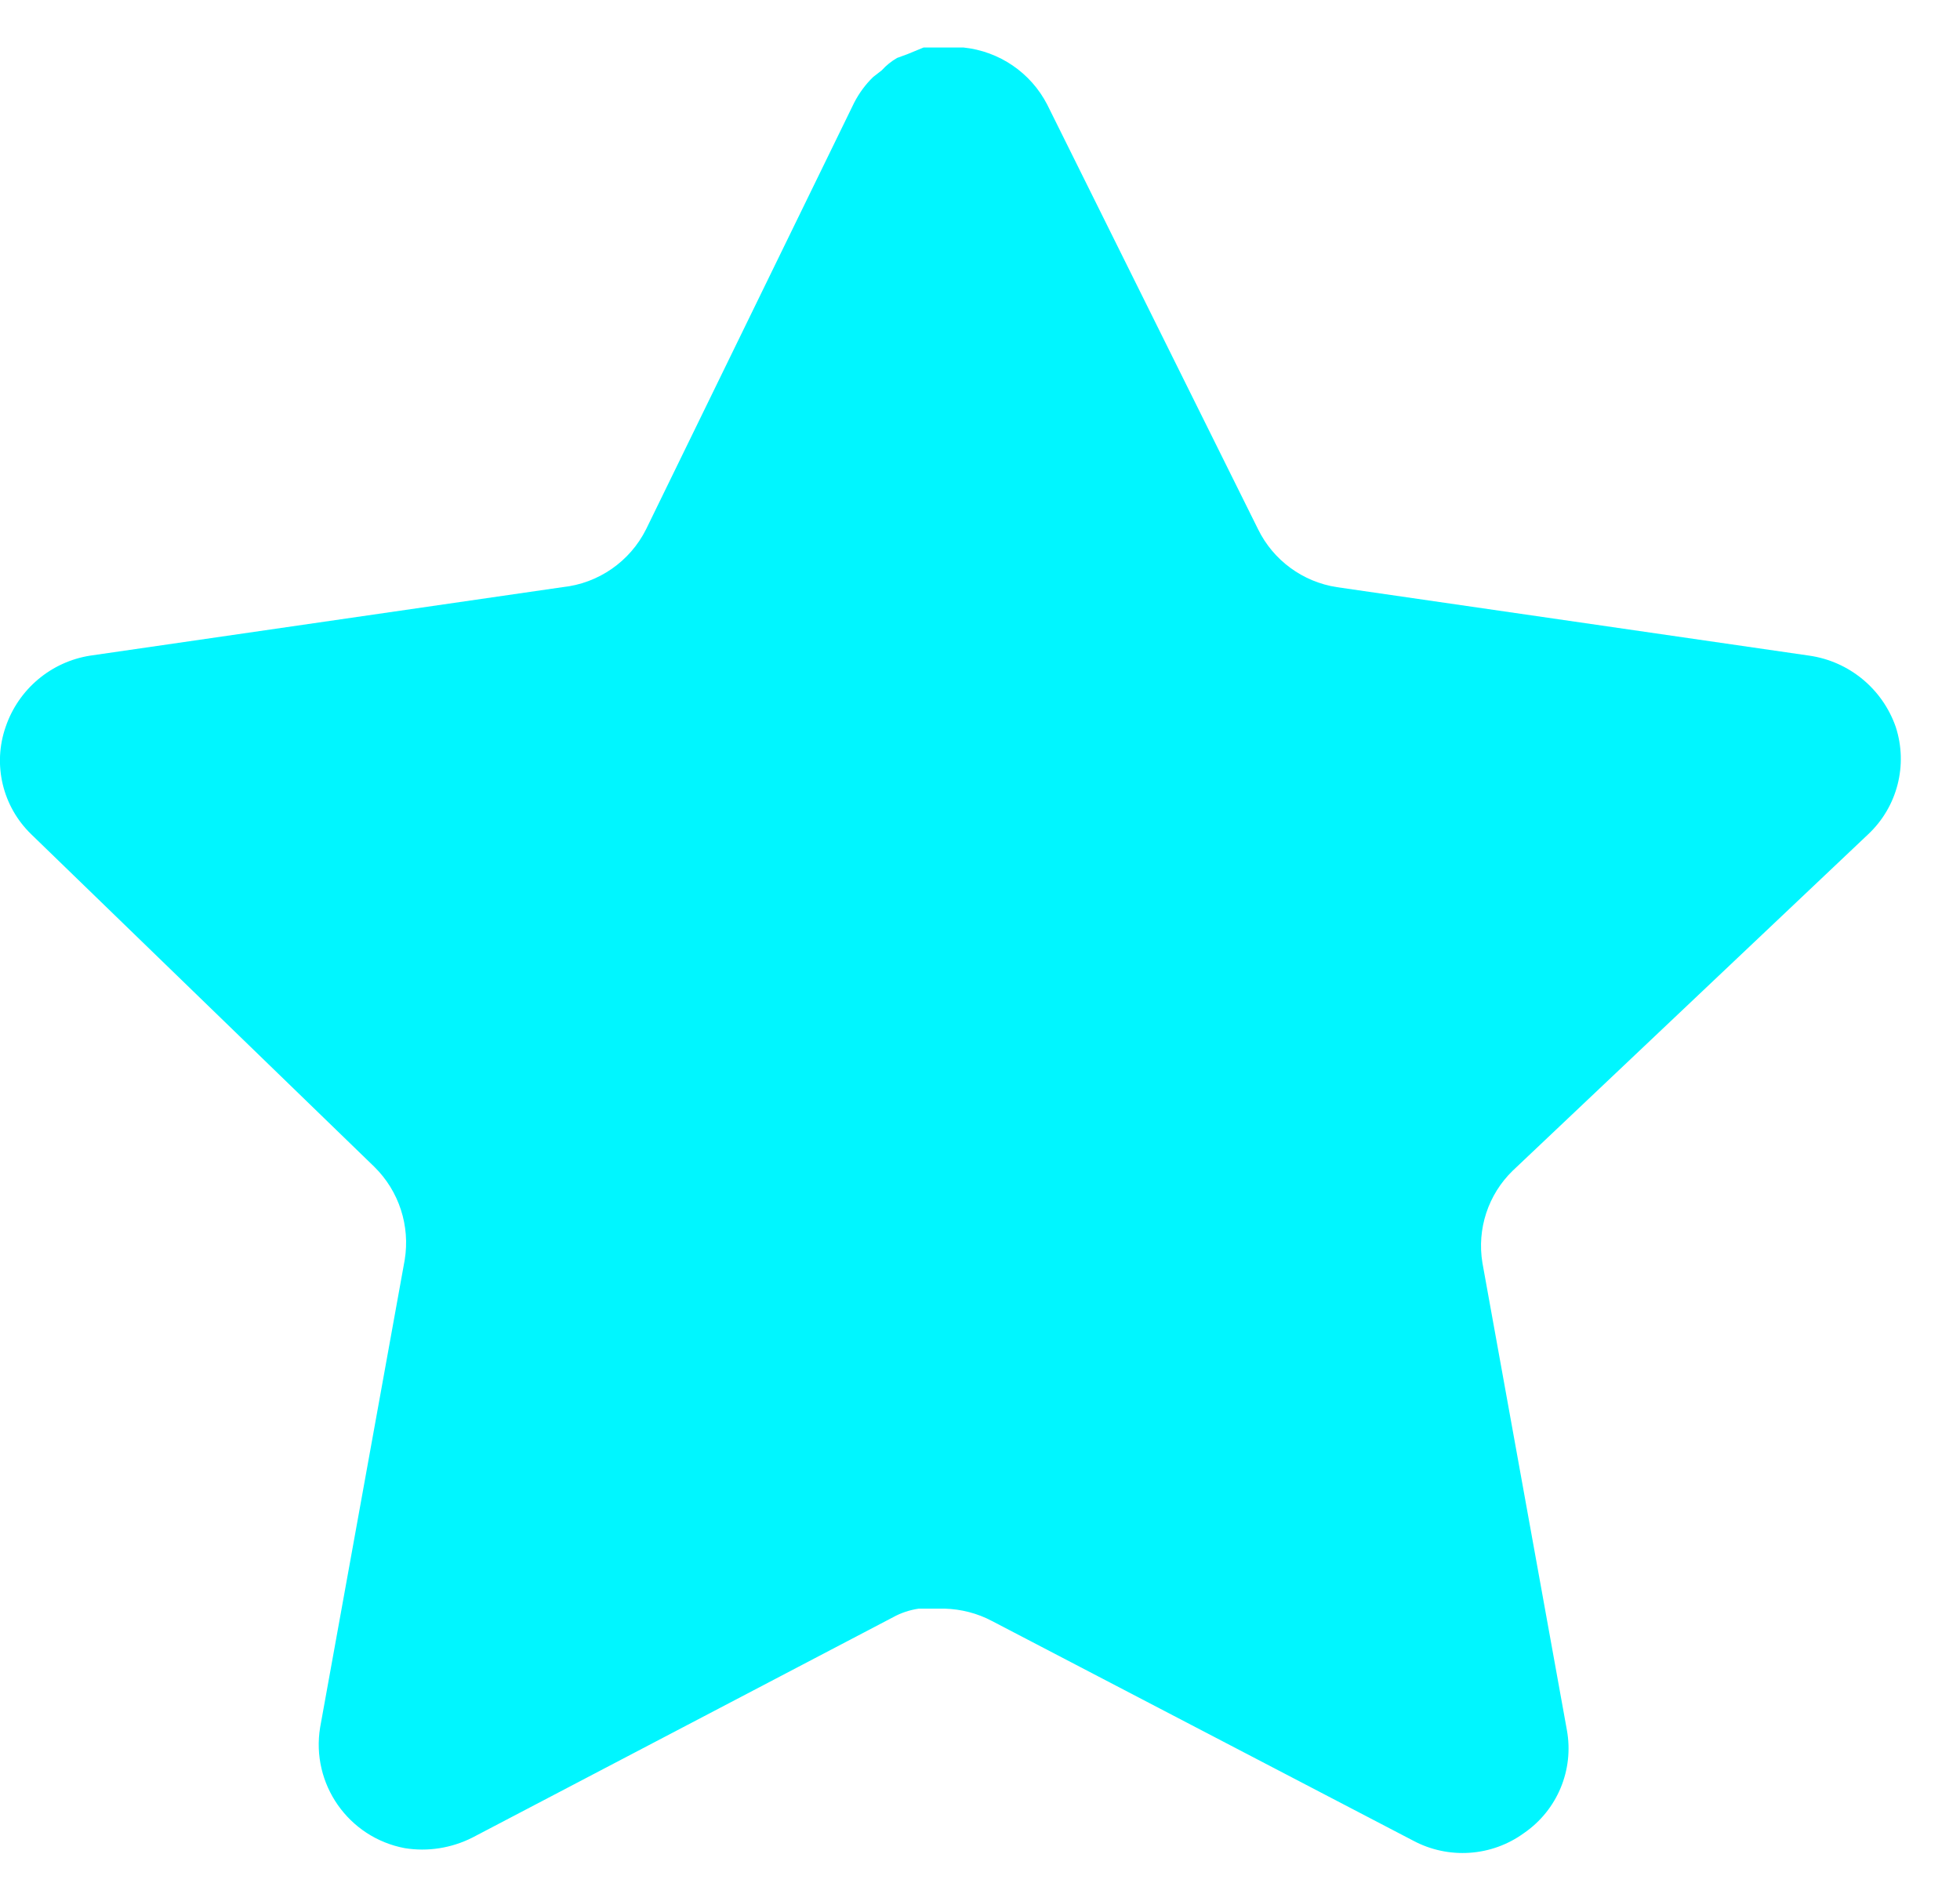
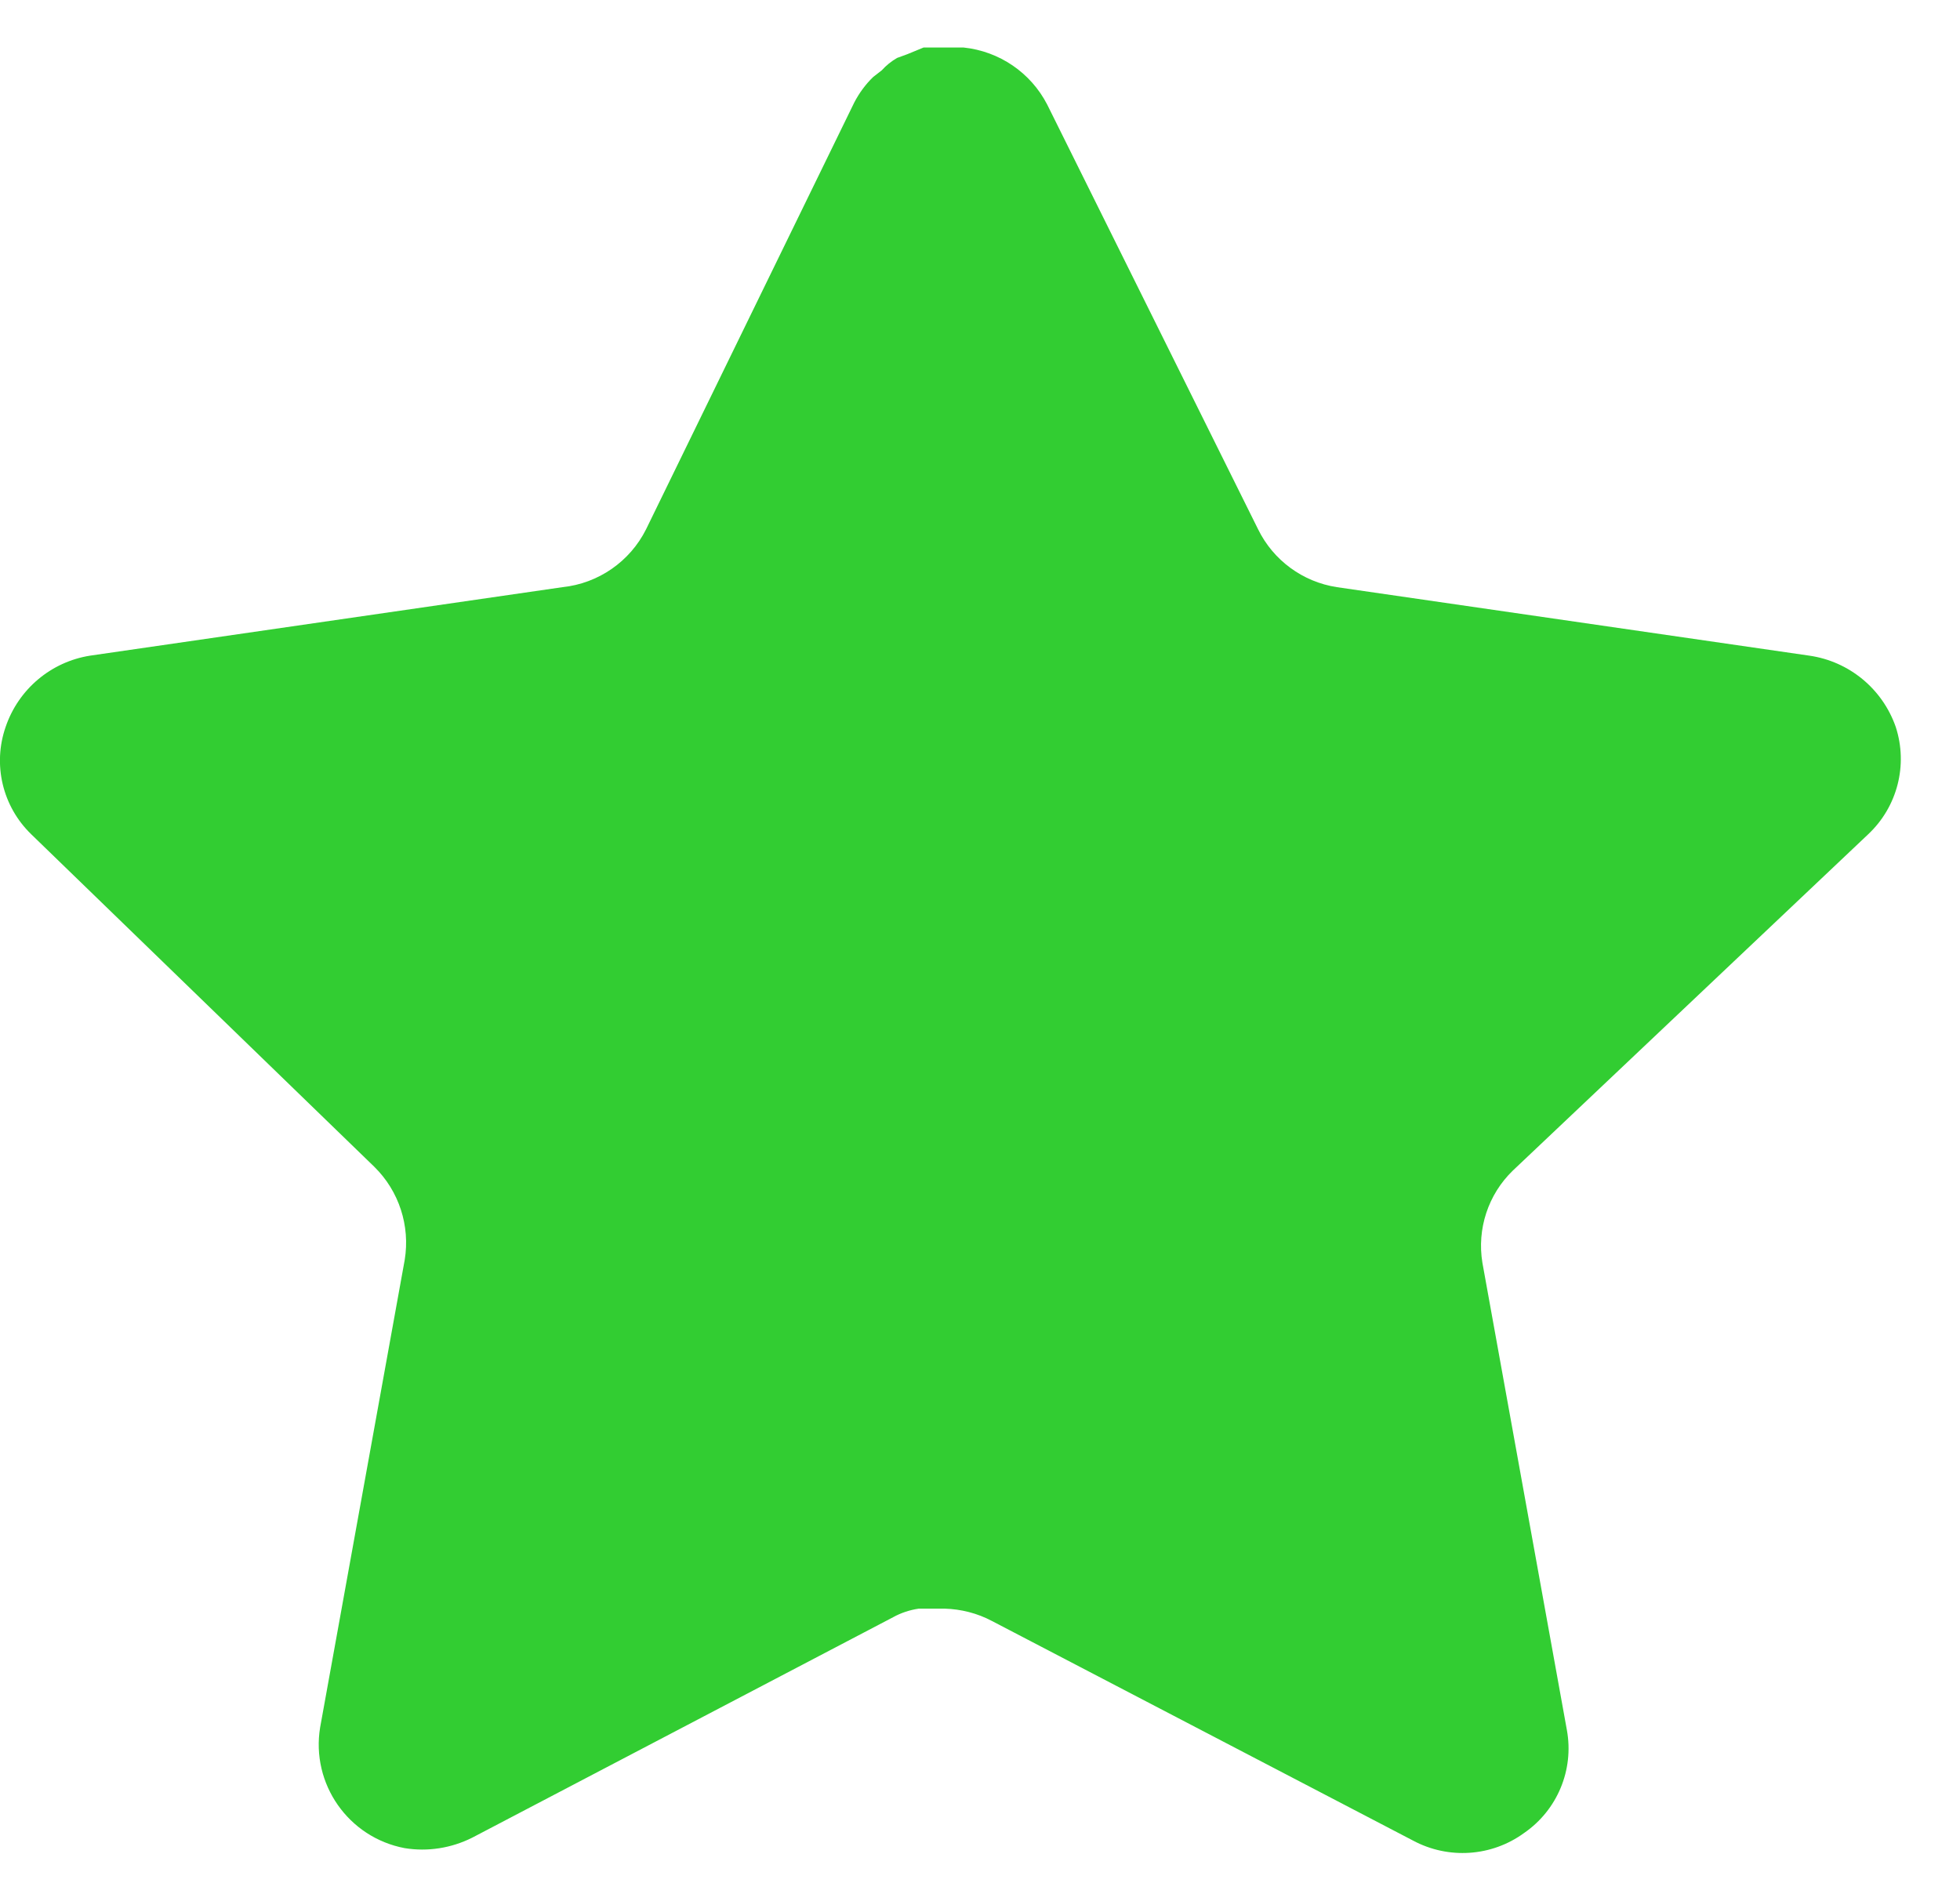
<svg xmlns="http://www.w3.org/2000/svg" width="33" height="32" viewBox="0 0 33 32" fill="none">
-   <path d="M25.47 19.712C25.055 20.114 24.865 20.695 24.959 21.264L26.382 29.136C26.502 29.803 26.22 30.479 25.662 30.864C25.114 31.264 24.386 31.312 23.79 30.992L16.703 27.296C16.457 27.165 16.183 27.095 15.903 27.087H15.47C15.319 27.109 15.172 27.157 15.038 27.231L7.95 30.944C7.599 31.12 7.202 31.183 6.814 31.12C5.866 30.941 5.234 30.039 5.39 29.087L6.814 21.215C6.908 20.64 6.718 20.056 6.303 19.648L0.526 14.048C0.042 13.579 -0.126 12.875 0.095 12.24C0.31 11.607 0.857 11.144 1.518 11.04L9.47 9.887C10.074 9.824 10.606 9.456 10.878 8.912L14.382 1.728C14.465 1.568 14.572 1.421 14.702 1.296L14.846 1.184C14.921 1.101 15.007 1.032 15.103 0.976L15.278 0.912L15.55 0.8H16.223C16.825 0.863 17.354 1.223 17.631 1.76L21.182 8.912C21.438 9.435 21.935 9.799 22.51 9.887L30.462 11.04C31.134 11.136 31.695 11.6 31.918 12.24C32.127 12.882 31.946 13.586 31.454 14.048L25.47 19.712Z" fill="#00F6FF" />
+   <path d="M25.47 19.712C25.055 20.114 24.865 20.695 24.959 21.264L26.382 29.136C26.502 29.803 26.22 30.479 25.662 30.864C25.114 31.264 24.386 31.312 23.79 30.992L16.703 27.296C16.457 27.165 16.183 27.095 15.903 27.087H15.47C15.319 27.109 15.172 27.157 15.038 27.231L7.95 30.944C7.599 31.12 7.202 31.183 6.814 31.12C5.866 30.941 5.234 30.039 5.39 29.087L6.814 21.215C6.908 20.64 6.718 20.056 6.303 19.648L0.526 14.048C0.042 13.579 -0.126 12.875 0.095 12.24C0.31 11.607 0.857 11.144 1.518 11.04L9.47 9.887C10.074 9.824 10.606 9.456 10.878 8.912L14.382 1.728C14.465 1.568 14.572 1.421 14.702 1.296L14.846 1.184C14.921 1.101 15.007 1.032 15.103 0.976L15.278 0.912L15.55 0.8H16.223C16.825 0.863 17.354 1.223 17.631 1.76L21.182 8.912C21.438 9.435 21.935 9.799 22.51 9.887L30.462 11.04C31.134 11.136 31.695 11.6 31.918 12.24C32.127 12.882 31.946 13.586 31.454 14.048L25.47 19.712Z" fill="#32CD32" />
</svg>
